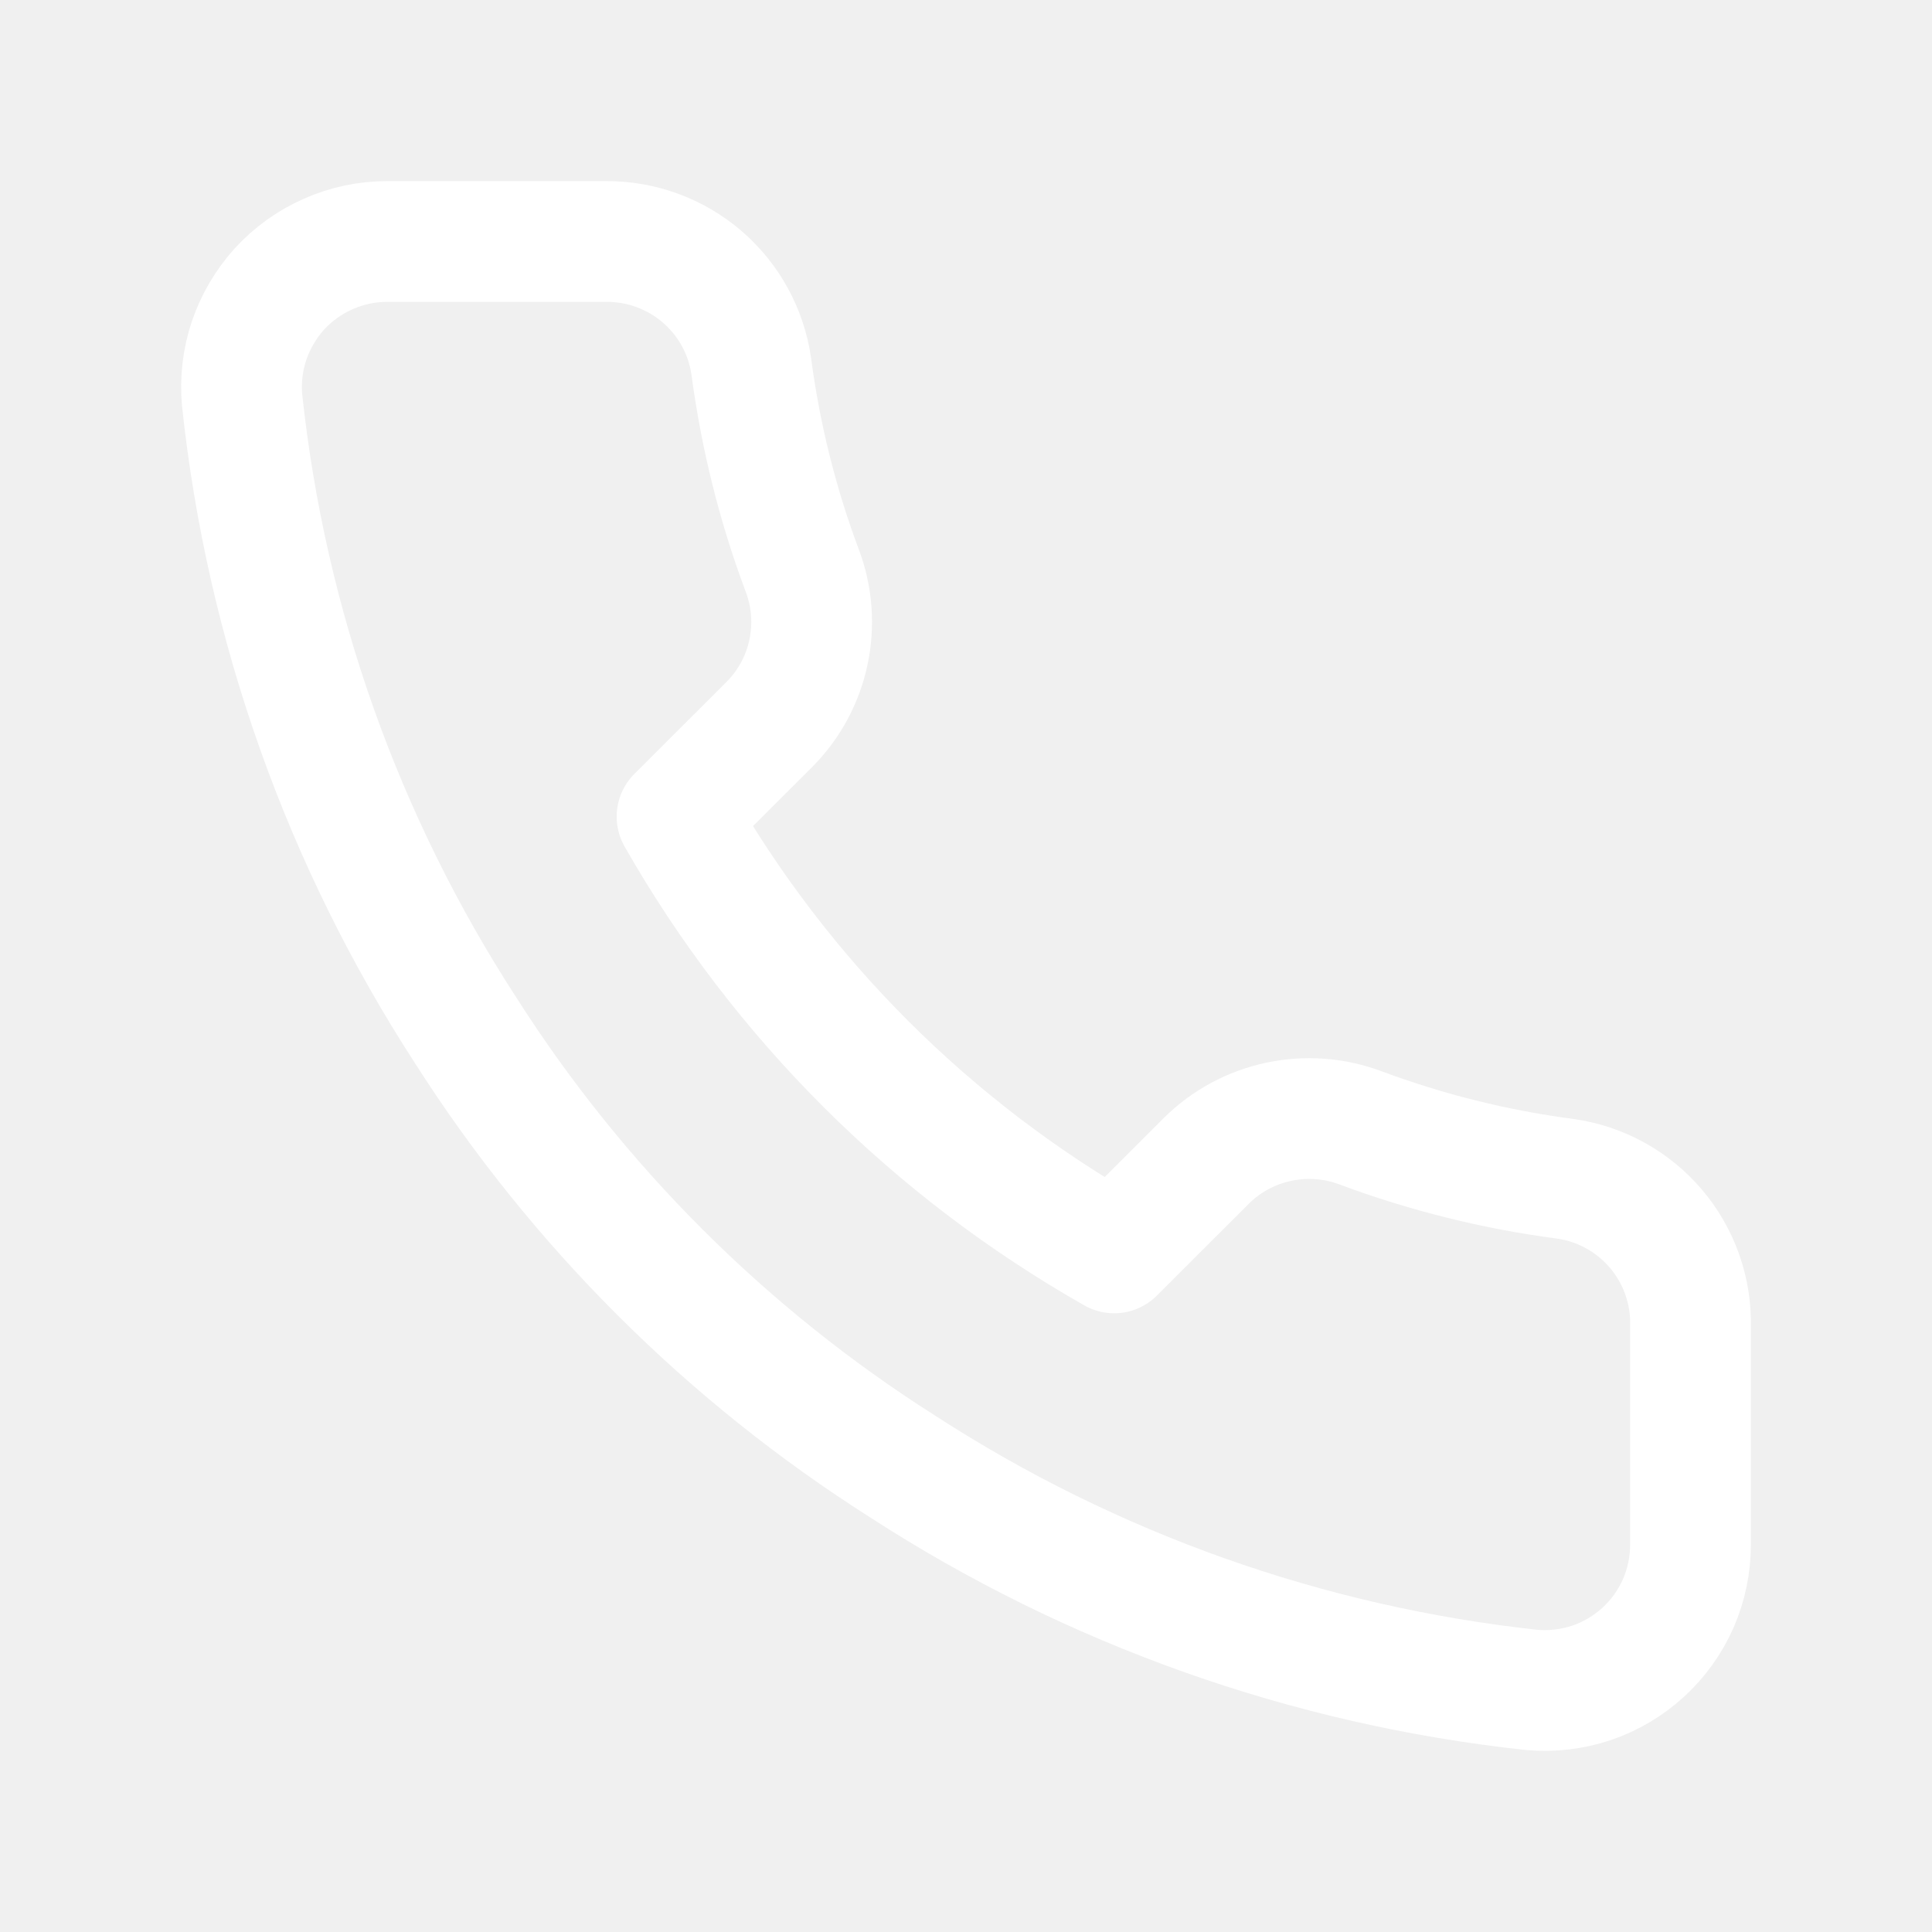
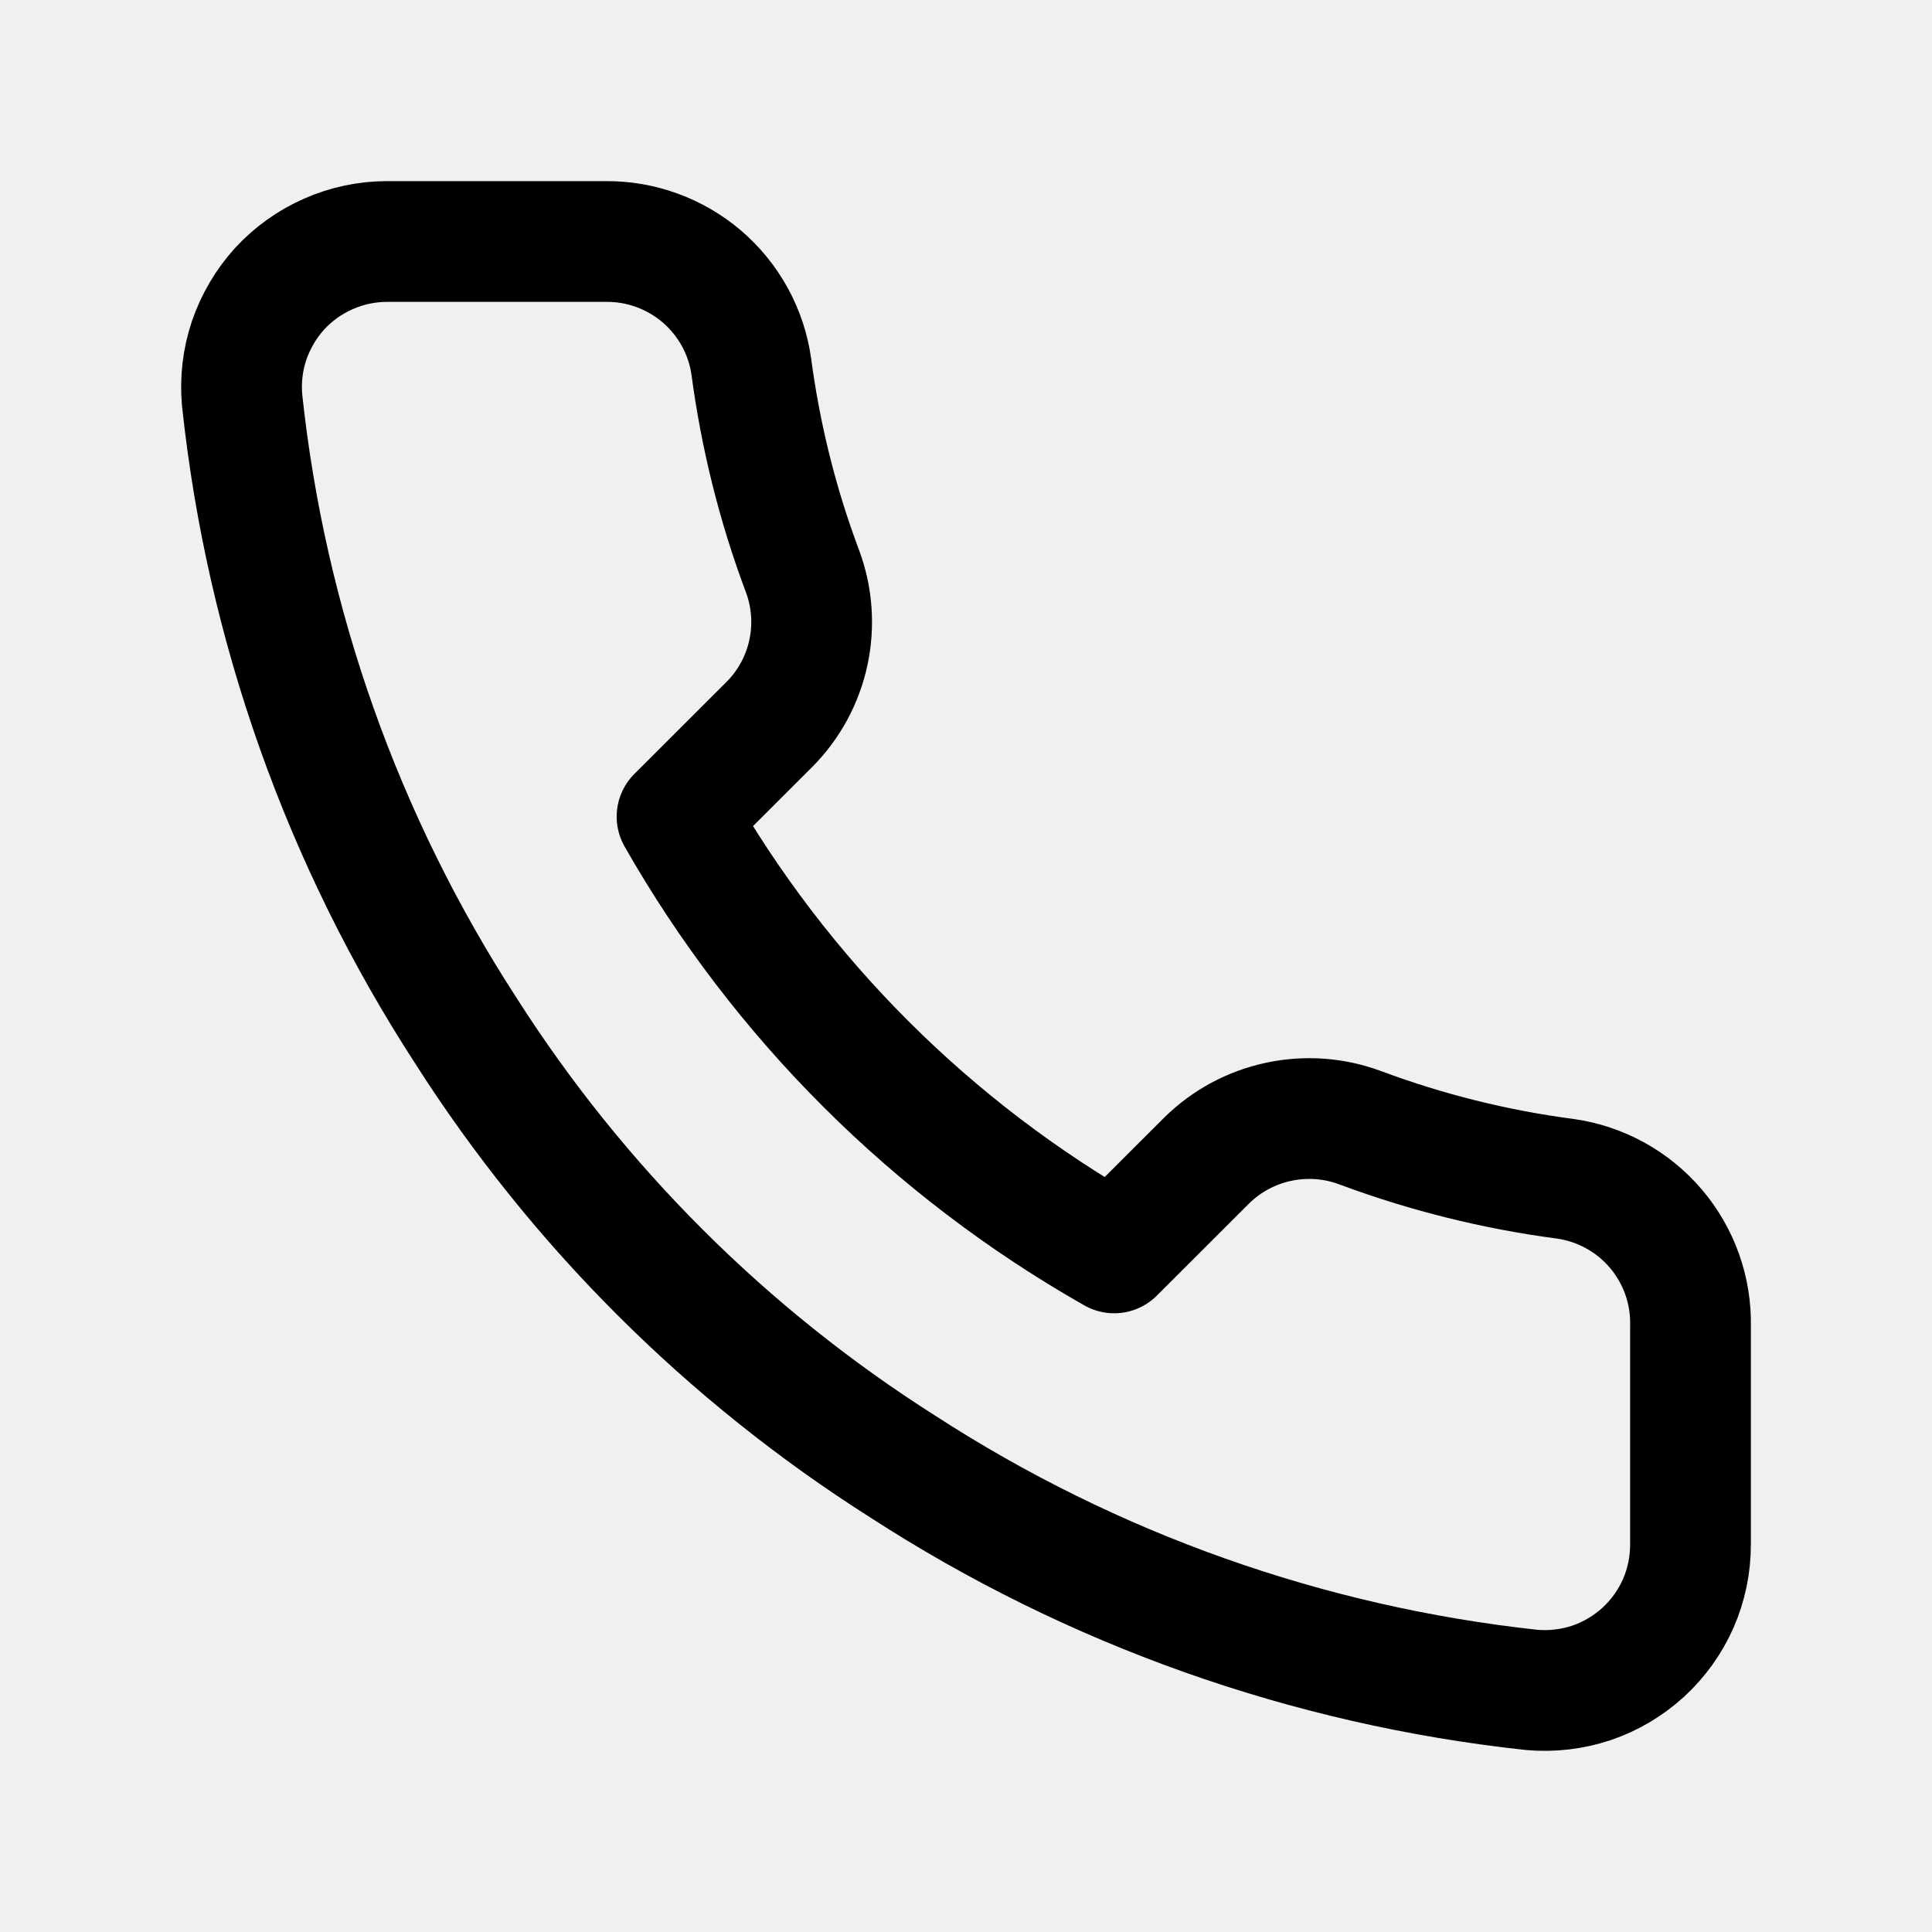
<svg xmlns="http://www.w3.org/2000/svg" width="16" height="16" viewBox="0 0 16 16" fill="none">
-   <path d="M14 10.984V12.791C14 12.959 13.966 13.124 13.899 13.278C13.831 13.432 13.732 13.57 13.609 13.683C13.485 13.796 13.339 13.883 13.18 13.937C13.02 13.99 12.852 14.01 12.684 13.995C10.828 13.794 9.044 13.161 7.477 12.146C6.02 11.222 4.784 9.988 3.857 8.534C2.838 6.963 2.203 5.174 2.005 3.313C1.99 3.146 2.01 2.978 2.063 2.82C2.117 2.662 2.203 2.516 2.315 2.392C2.428 2.269 2.566 2.17 2.719 2.103C2.872 2.035 3.038 2 3.206 2H5.016C5.308 1.997 5.592 2.101 5.814 2.291C6.036 2.482 6.181 2.746 6.222 3.036C6.299 3.614 6.44 4.182 6.645 4.728C6.726 4.943 6.743 5.178 6.695 5.403C6.647 5.628 6.535 5.835 6.373 5.998L5.607 6.763C6.466 8.271 7.717 9.519 9.227 10.376L9.993 9.611C10.157 9.449 10.364 9.338 10.59 9.29C10.816 9.242 11.05 9.259 11.266 9.34C11.814 9.544 12.383 9.686 12.962 9.762C13.255 9.803 13.523 9.951 13.714 10.176C13.905 10.401 14.007 10.689 14 10.984Z" stroke="white" stroke-linecap="round" stroke-linejoin="round" />
+   <path d="M14 10.984V12.791C14 12.959 13.966 13.124 13.899 13.278C13.831 13.432 13.732 13.57 13.609 13.683C13.485 13.796 13.339 13.883 13.18 13.937C13.02 13.99 12.852 14.01 12.684 13.995C10.828 13.794 9.044 13.161 7.477 12.146C6.02 11.222 4.784 9.988 3.857 8.534C2.838 6.963 2.203 5.174 2.005 3.313C1.99 3.146 2.01 2.978 2.063 2.82C2.117 2.662 2.203 2.516 2.315 2.392C2.428 2.269 2.566 2.17 2.719 2.103C2.872 2.035 3.038 2 3.206 2H5.016C5.308 1.997 5.592 2.101 5.814 2.291C6.036 2.482 6.181 2.746 6.222 3.036C6.299 3.614 6.44 4.182 6.645 4.728C6.726 4.943 6.743 5.178 6.695 5.403C6.647 5.628 6.535 5.835 6.373 5.998L5.607 6.763C6.466 8.271 7.717 9.519 9.227 10.376L9.993 9.611C10.157 9.449 10.364 9.338 10.59 9.29C10.816 9.242 11.05 9.259 11.266 9.34C11.814 9.544 12.383 9.686 12.962 9.762C13.255 9.803 13.523 9.951 13.714 10.176C13.905 10.401 14.007 10.689 14 10.984Z" stroke="currentColor" stroke-linecap="round" stroke-linejoin="round" />
</svg>
